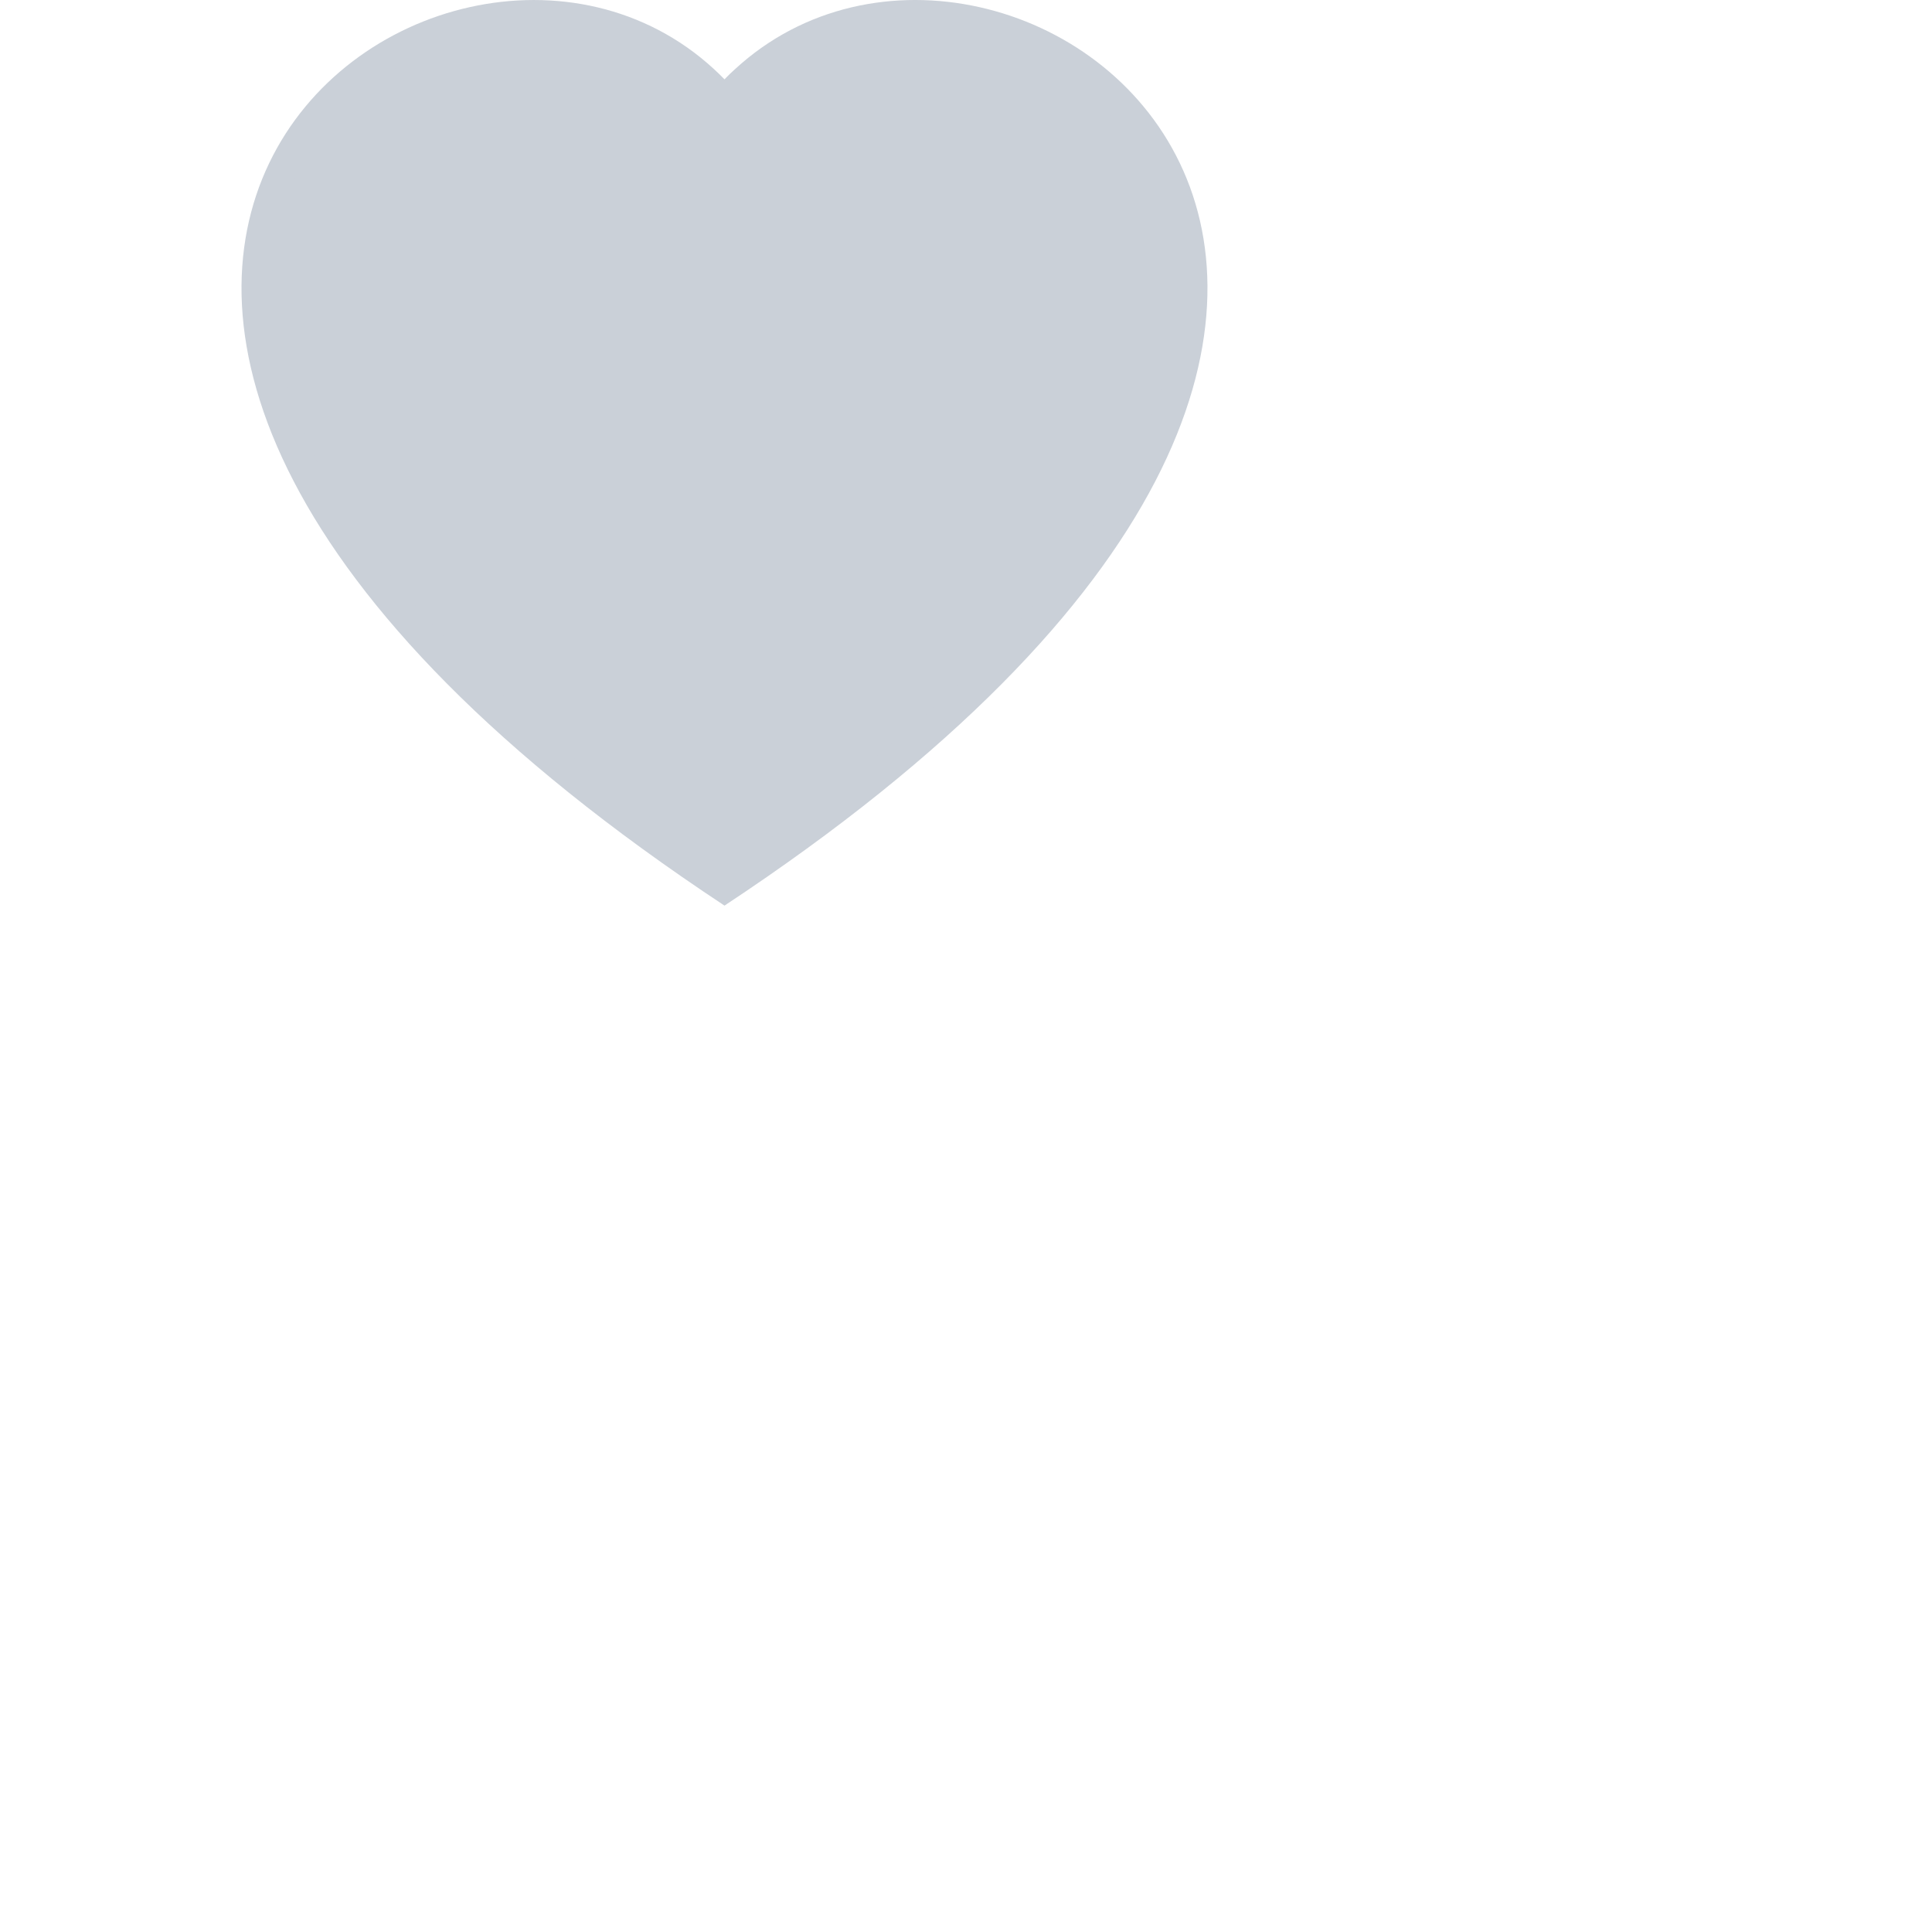
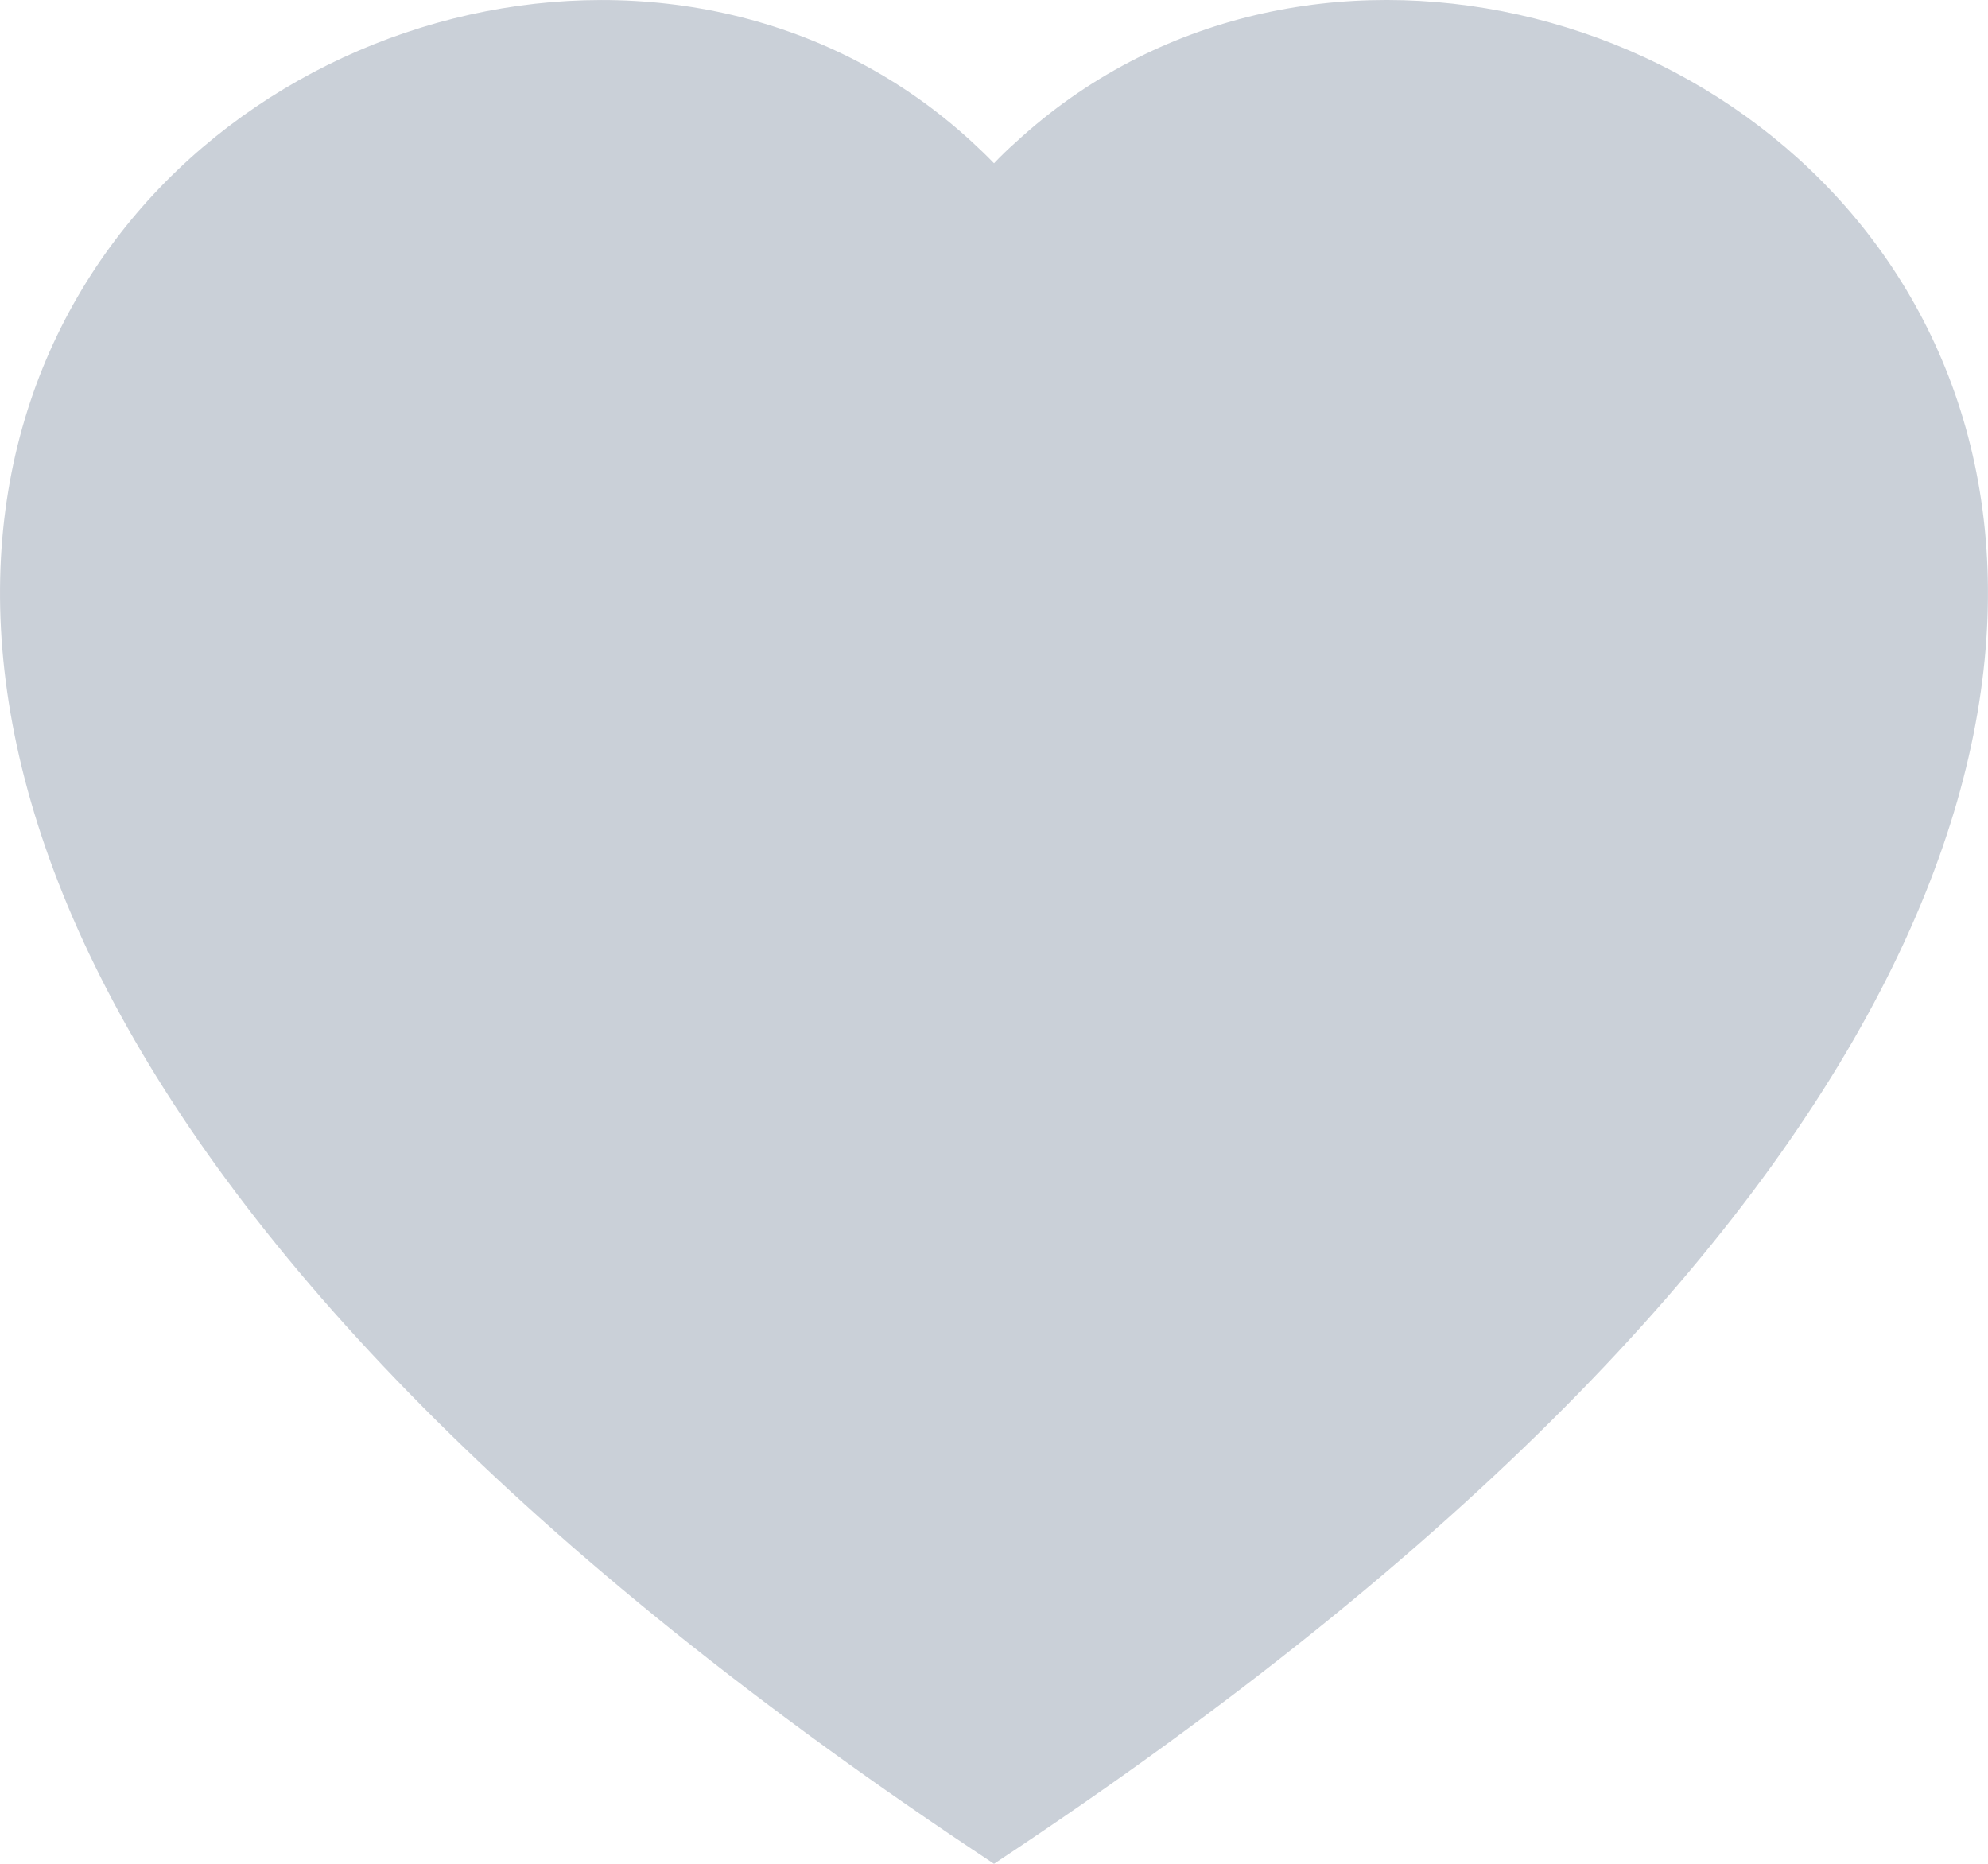
- <svg xmlns="http://www.w3.org/2000/svg" width="32" height="32" fill="#CAD0D8">
-   <path d="M12 15C-3.333 4.868 7.279 -3.04 11.824 1.143C11.884 1.198 11.943 1.255 12 1.314C12.056 1.255 12.115 1.198 12.176 1.144C16.72 -3.042 27.333 4.867 12 15Z" fill="#CAD0D8" />
-   <path d="M11.485 1.511L11.486 1.512C11.54 1.561 11.591 1.611 11.64 1.661L12.002 2.035L12.361 1.66C12.409 1.61 12.458 1.563 12.509 1.517L12.509 1.517L12.515 1.512C14.515 -0.331 17.917 0.471 19.091 2.919C19.664 4.113 19.722 5.754 18.691 7.741C17.68 9.691 15.621 11.962 12 14.399C8.379 11.962 6.32 9.691 5.308 7.742C4.277 5.755 4.336 4.114 4.909 2.92C6.082 0.471 9.484 -0.331 11.485 1.511Z" />
+ <svg xmlns="http://www.w3.org/2000/svg" width="16" height="15" viewBox="0 0 16 15" fill="none">
+   <g filter="url(#filter0_b_11_1514)">
+     <path d="M8 15C-7.333 4.868 3.279 -3.04 7.824 1.143C7.884 1.198 7.943 1.255 8 1.314C8.056 1.255 8.115 1.198 8.176 1.144C12.72 -3.042 23.333 4.867 8 15Z" fill="#CAD0D8" />
+   </g>
+   <defs>
+     <filter id="filter0_b_11_1514" x="-4" y="-4" width="24" height="23" filterUnits="userSpaceOnUse" color-interpolation-filters="sRGB">
+       <feFlood flood-opacity="0" result="BackgroundImageFix" />
+       <feGaussianBlur in="BackgroundImageFix" stdDeviation="2" />
+       <feComposite in2="SourceAlpha" operator="in" result="effect1_backgroundBlur_11_1514" />
+       <feBlend mode="normal" in="SourceGraphic" in2="effect1_backgroundBlur_11_1514" result="shape" />
+     </filter>
+   </defs>
</svg>
